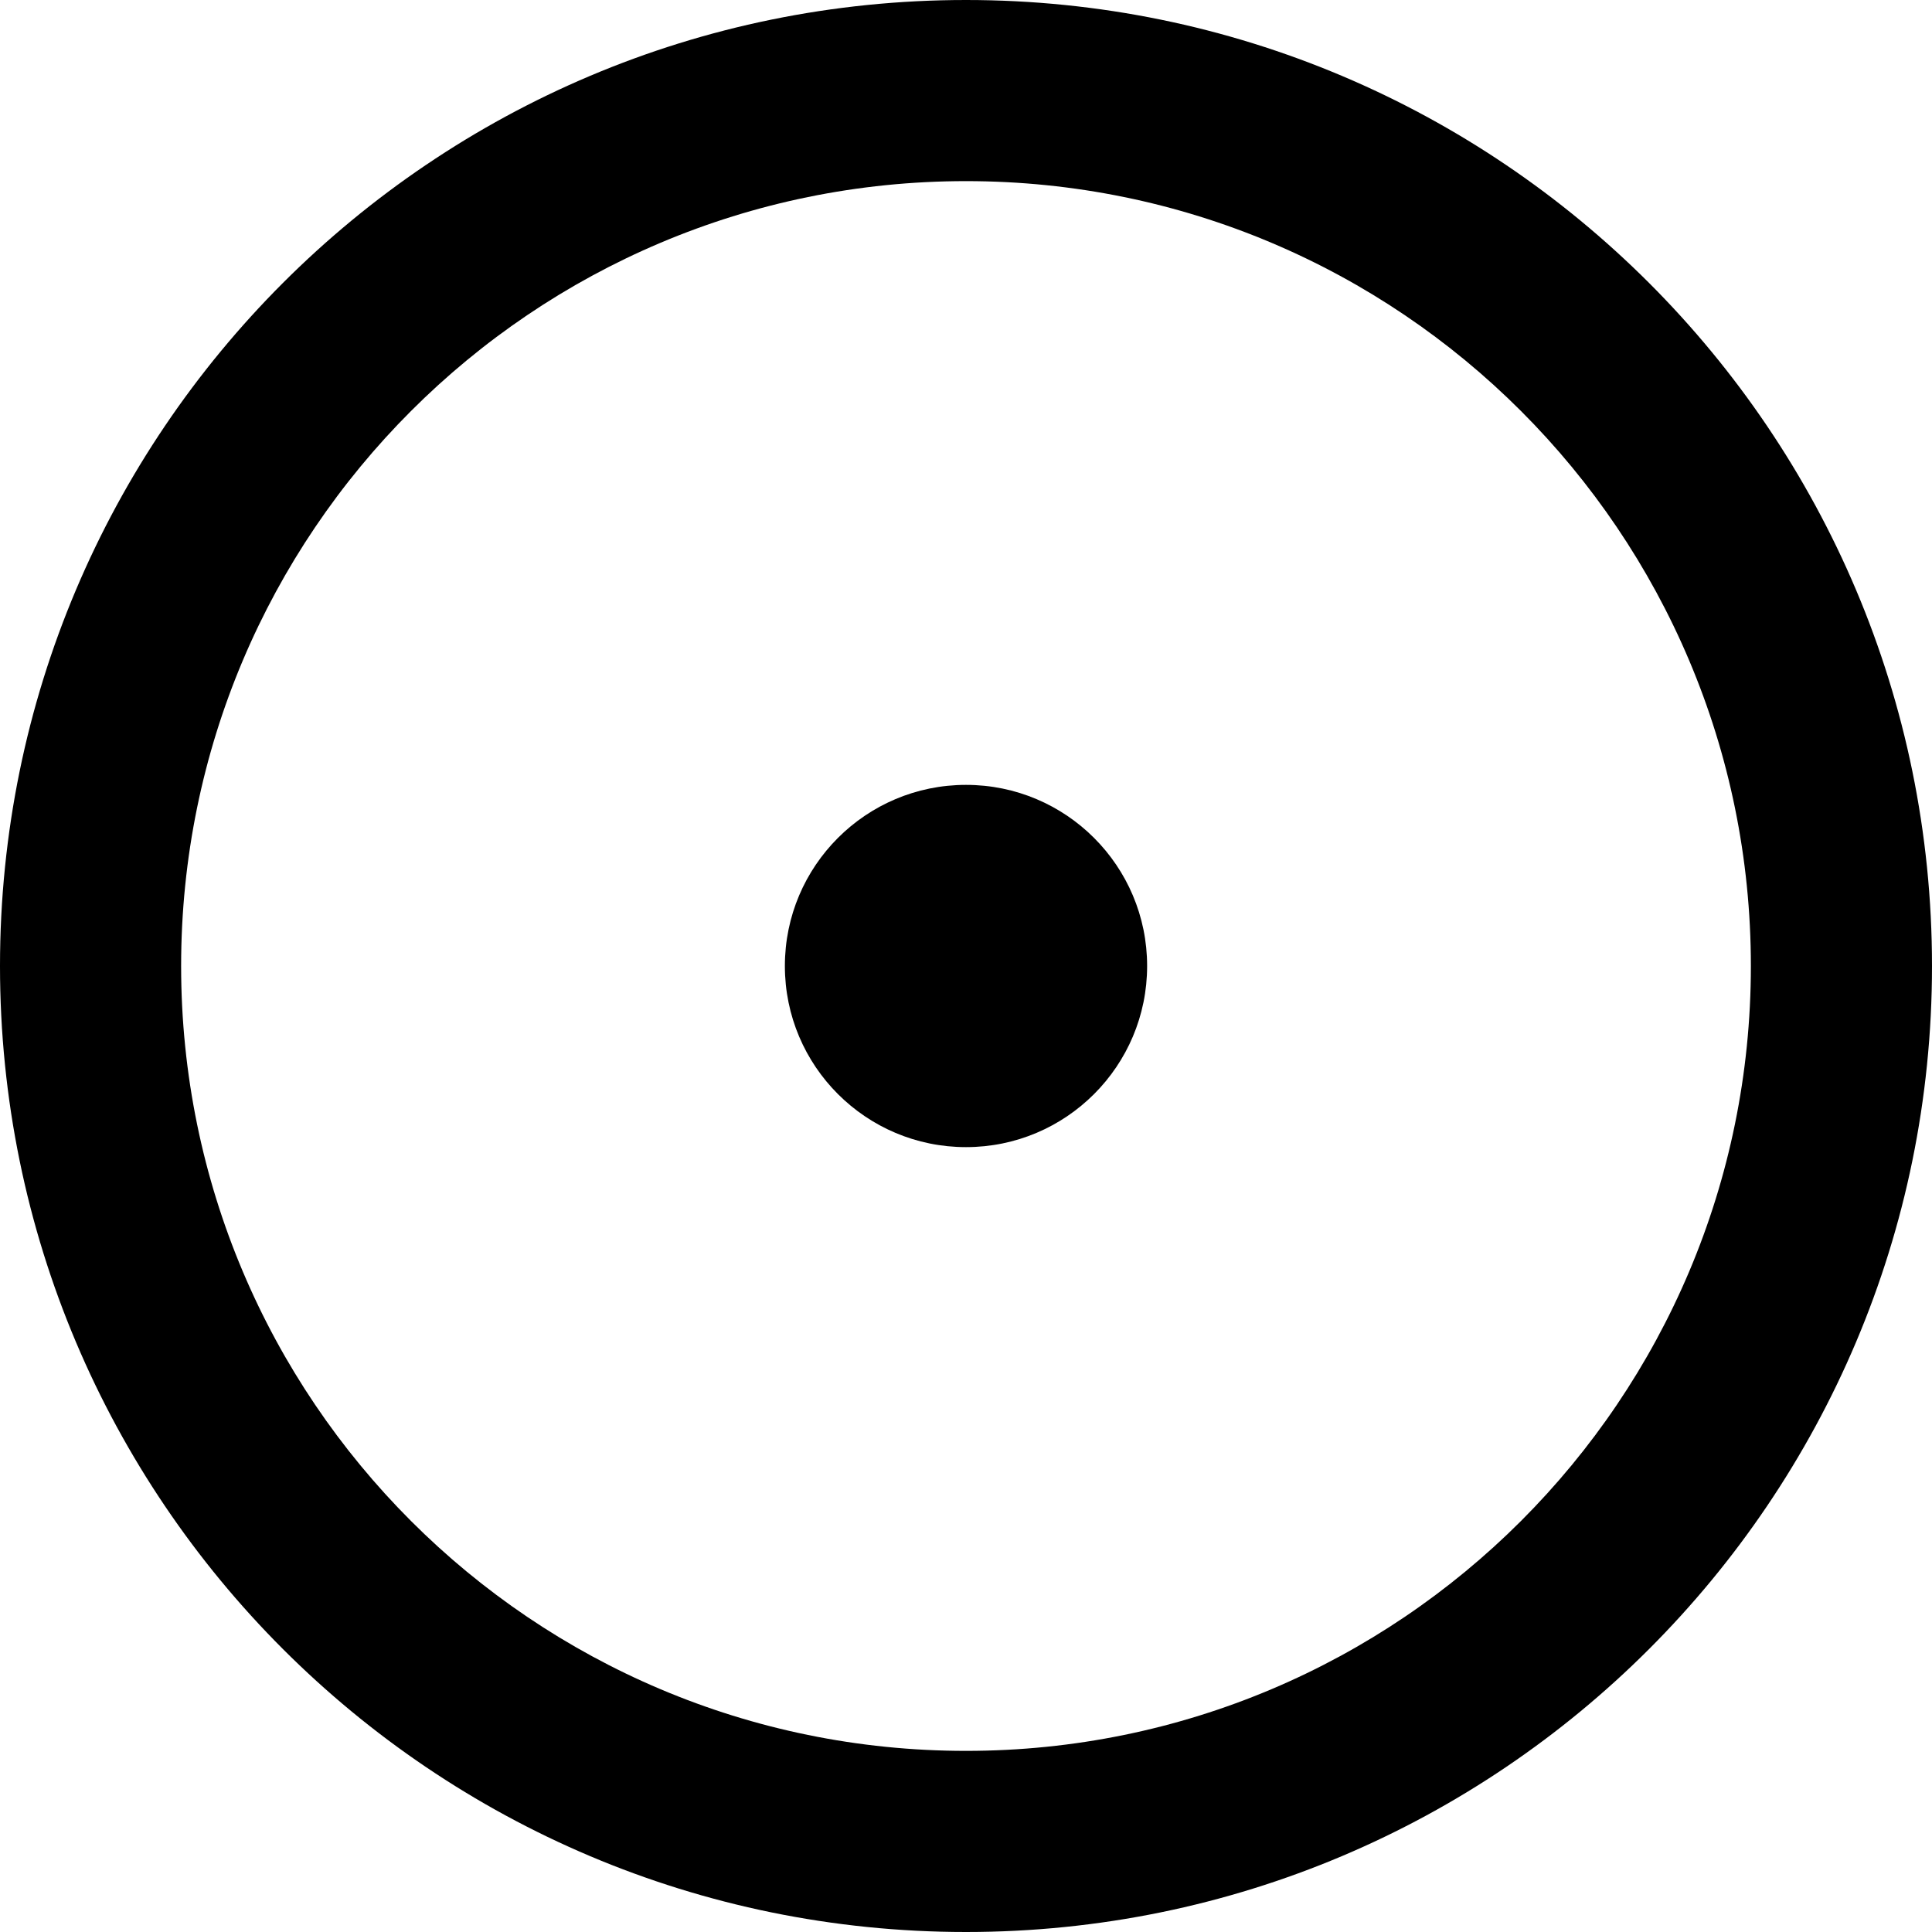
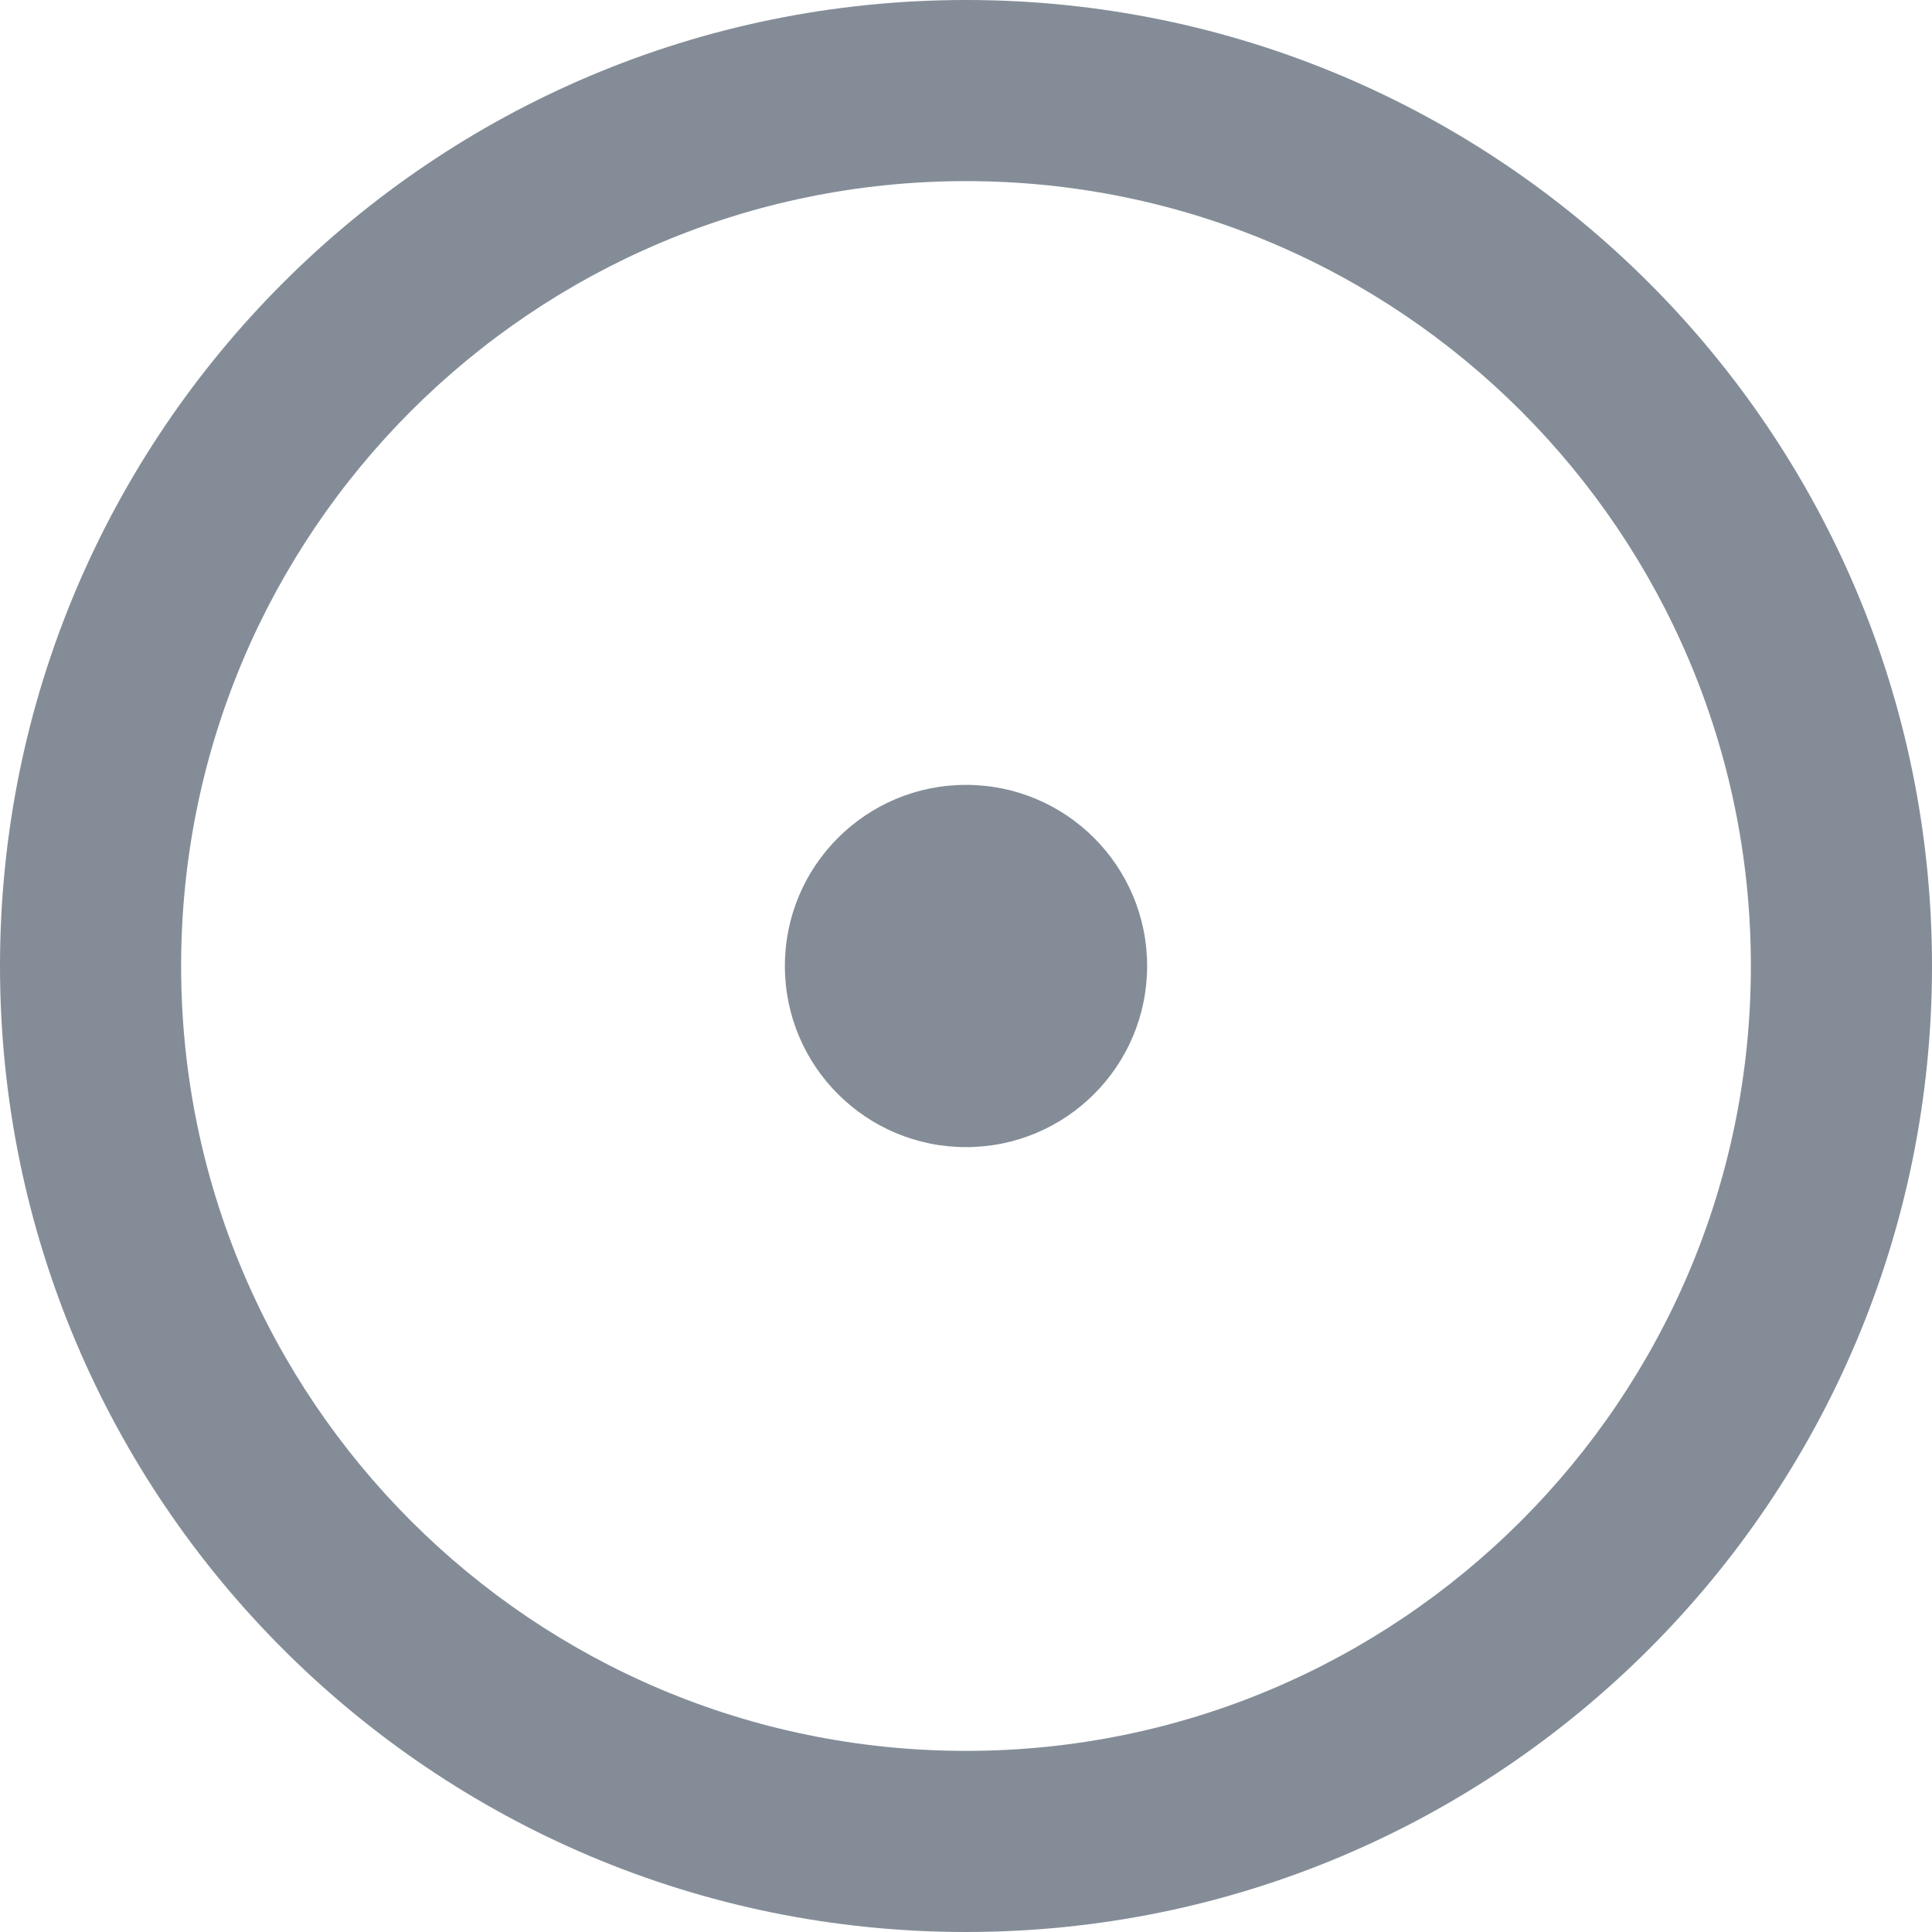
<svg xmlns="http://www.w3.org/2000/svg" role="img" viewBox="0 0 16 16">
-   <path d="M8 9.5a1.5 1.5 0 1 0 0-3 1.5 1.5 0 0 0 0 3Z" />
-   <path d="M8 0a8 8 0 1 1 0 16A8 8 0 0 1 8 0ZM1.5 8a6.5 6.5 0 1 0 13 0 6.5 6.5 0 0 0-13 0Z" />
+   <path d="M8 9.5a1.5 1.5 0 1 0 0-3 1.5 1.5 0 0 0 0 3Z" fill="#848D97" />
+   <path d="M8 0a8 8 0 1 1 0 16A8 8 0 0 1 8 0ZM1.5 8a6.5 6.5 0 1 0 13 0 6.5 6.5 0 0 0-13 0Z" fill="#848D97" />
</svg>
